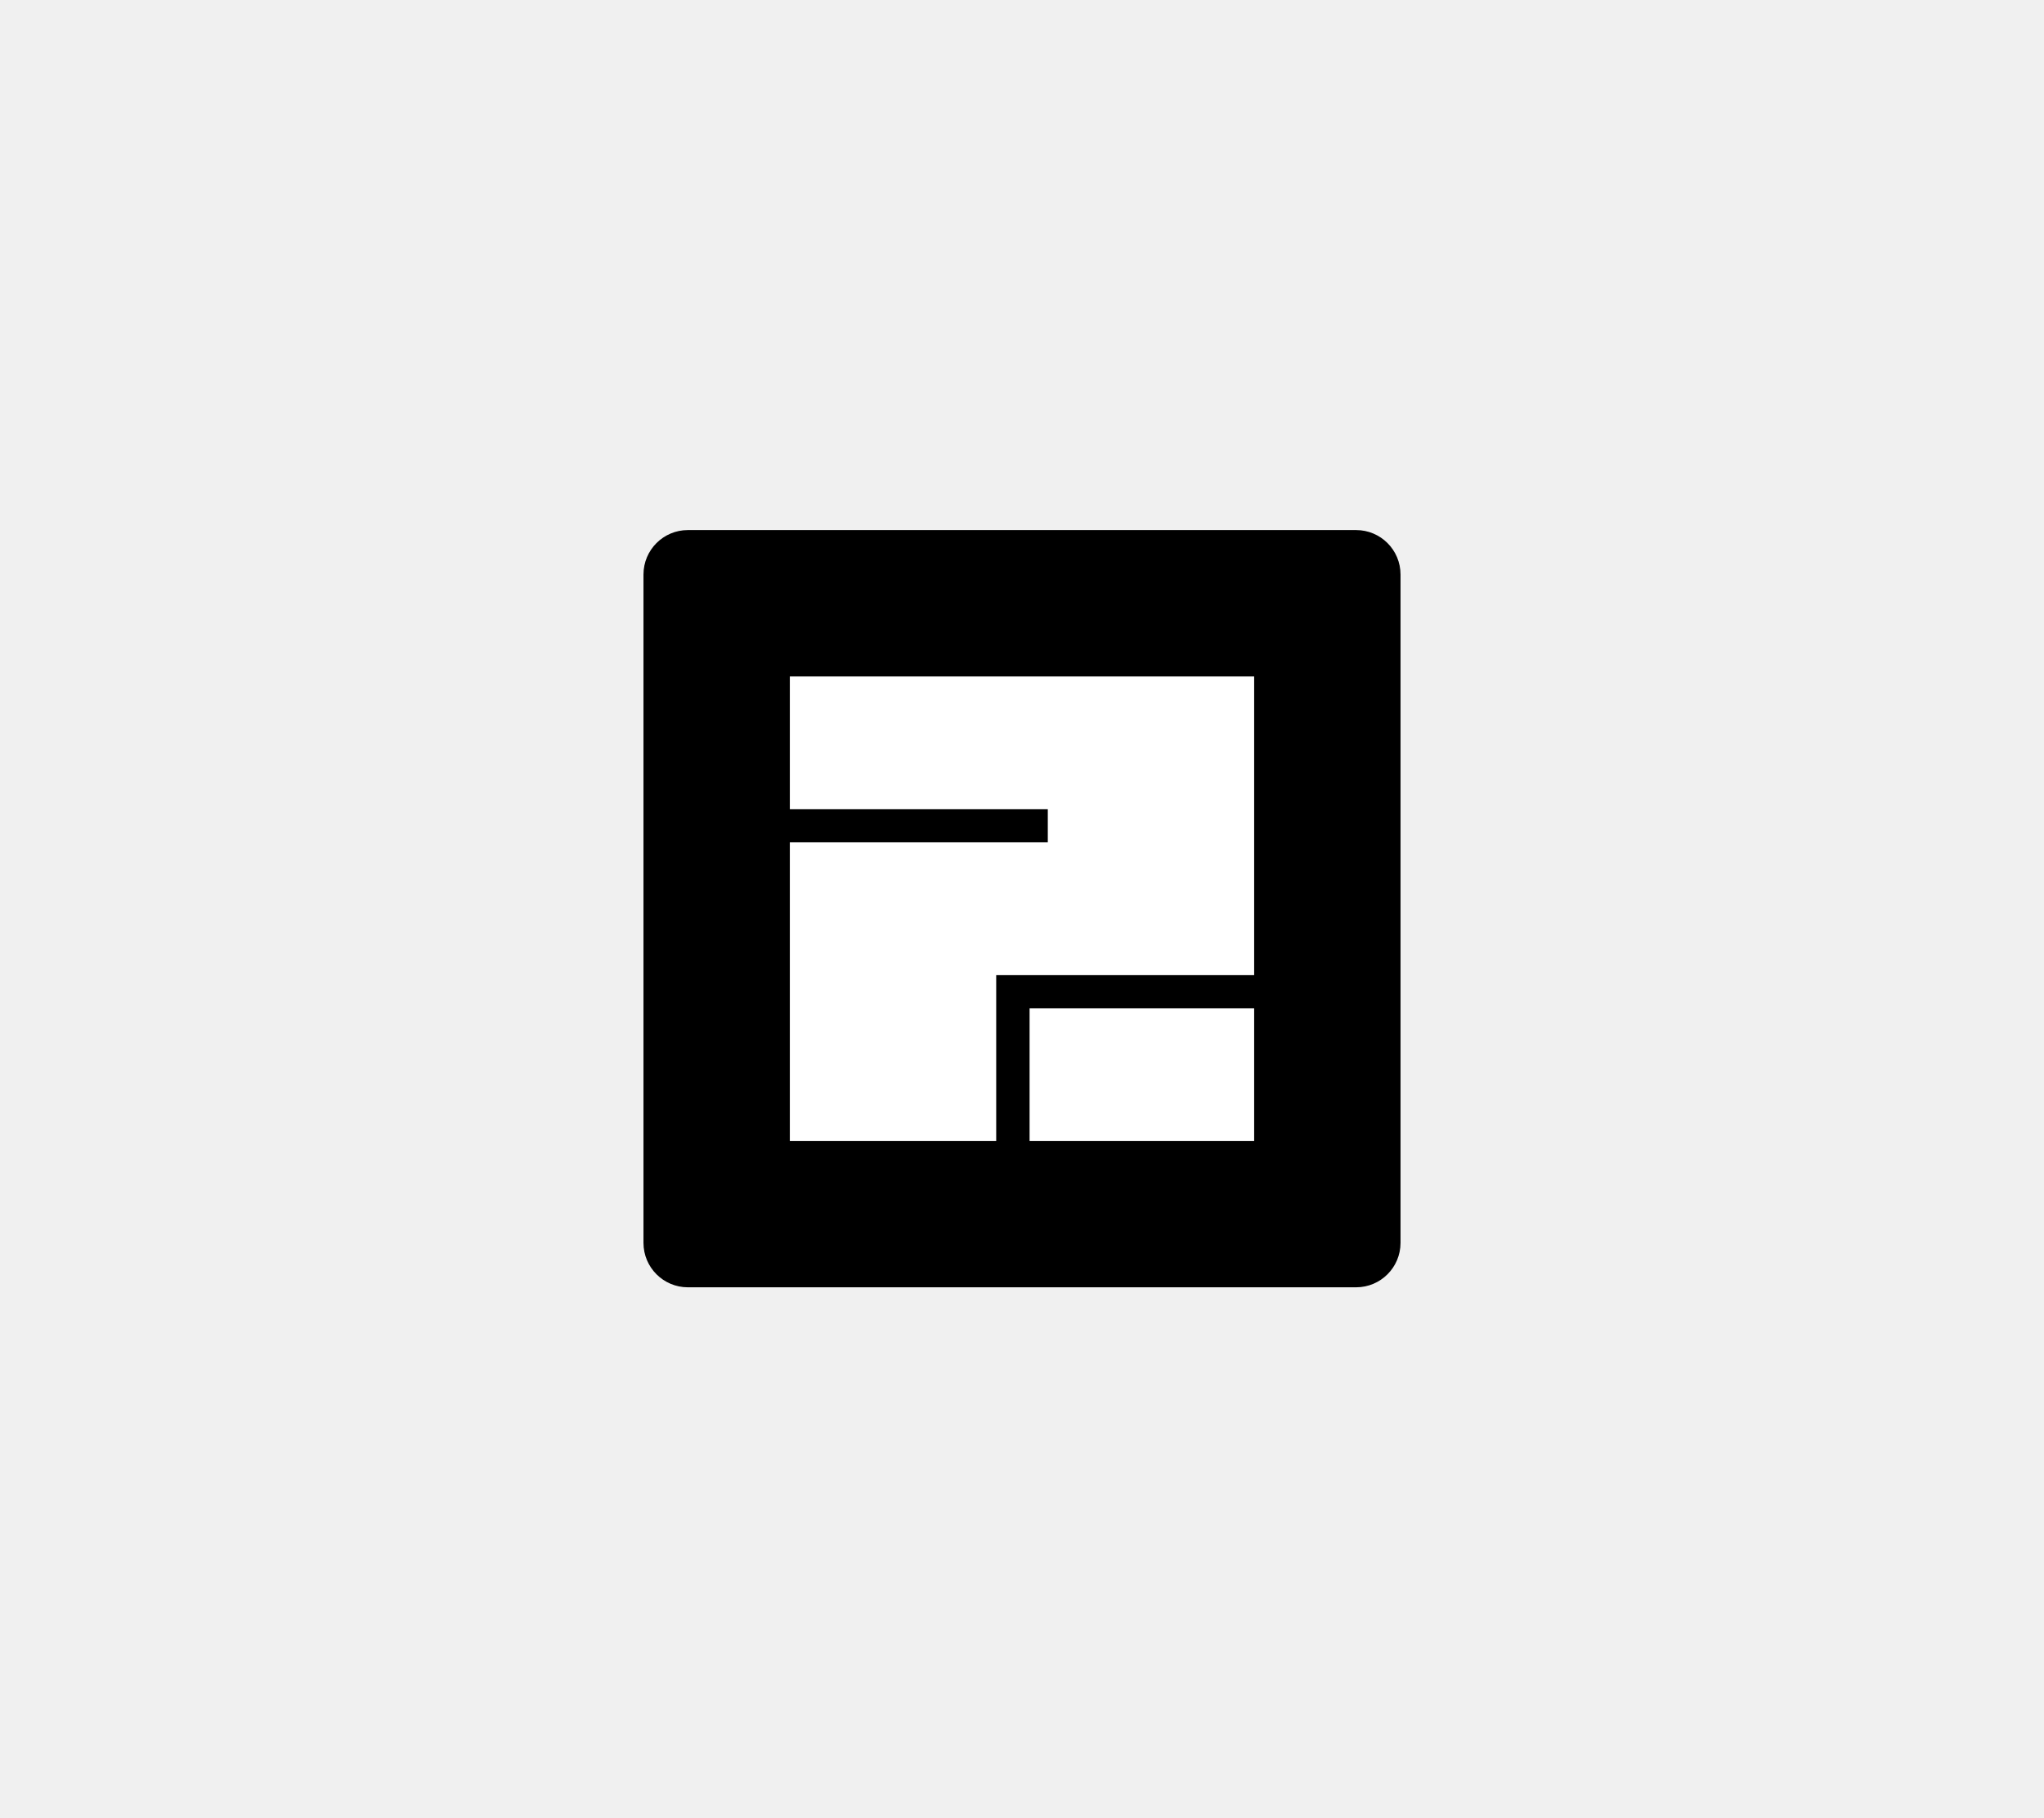
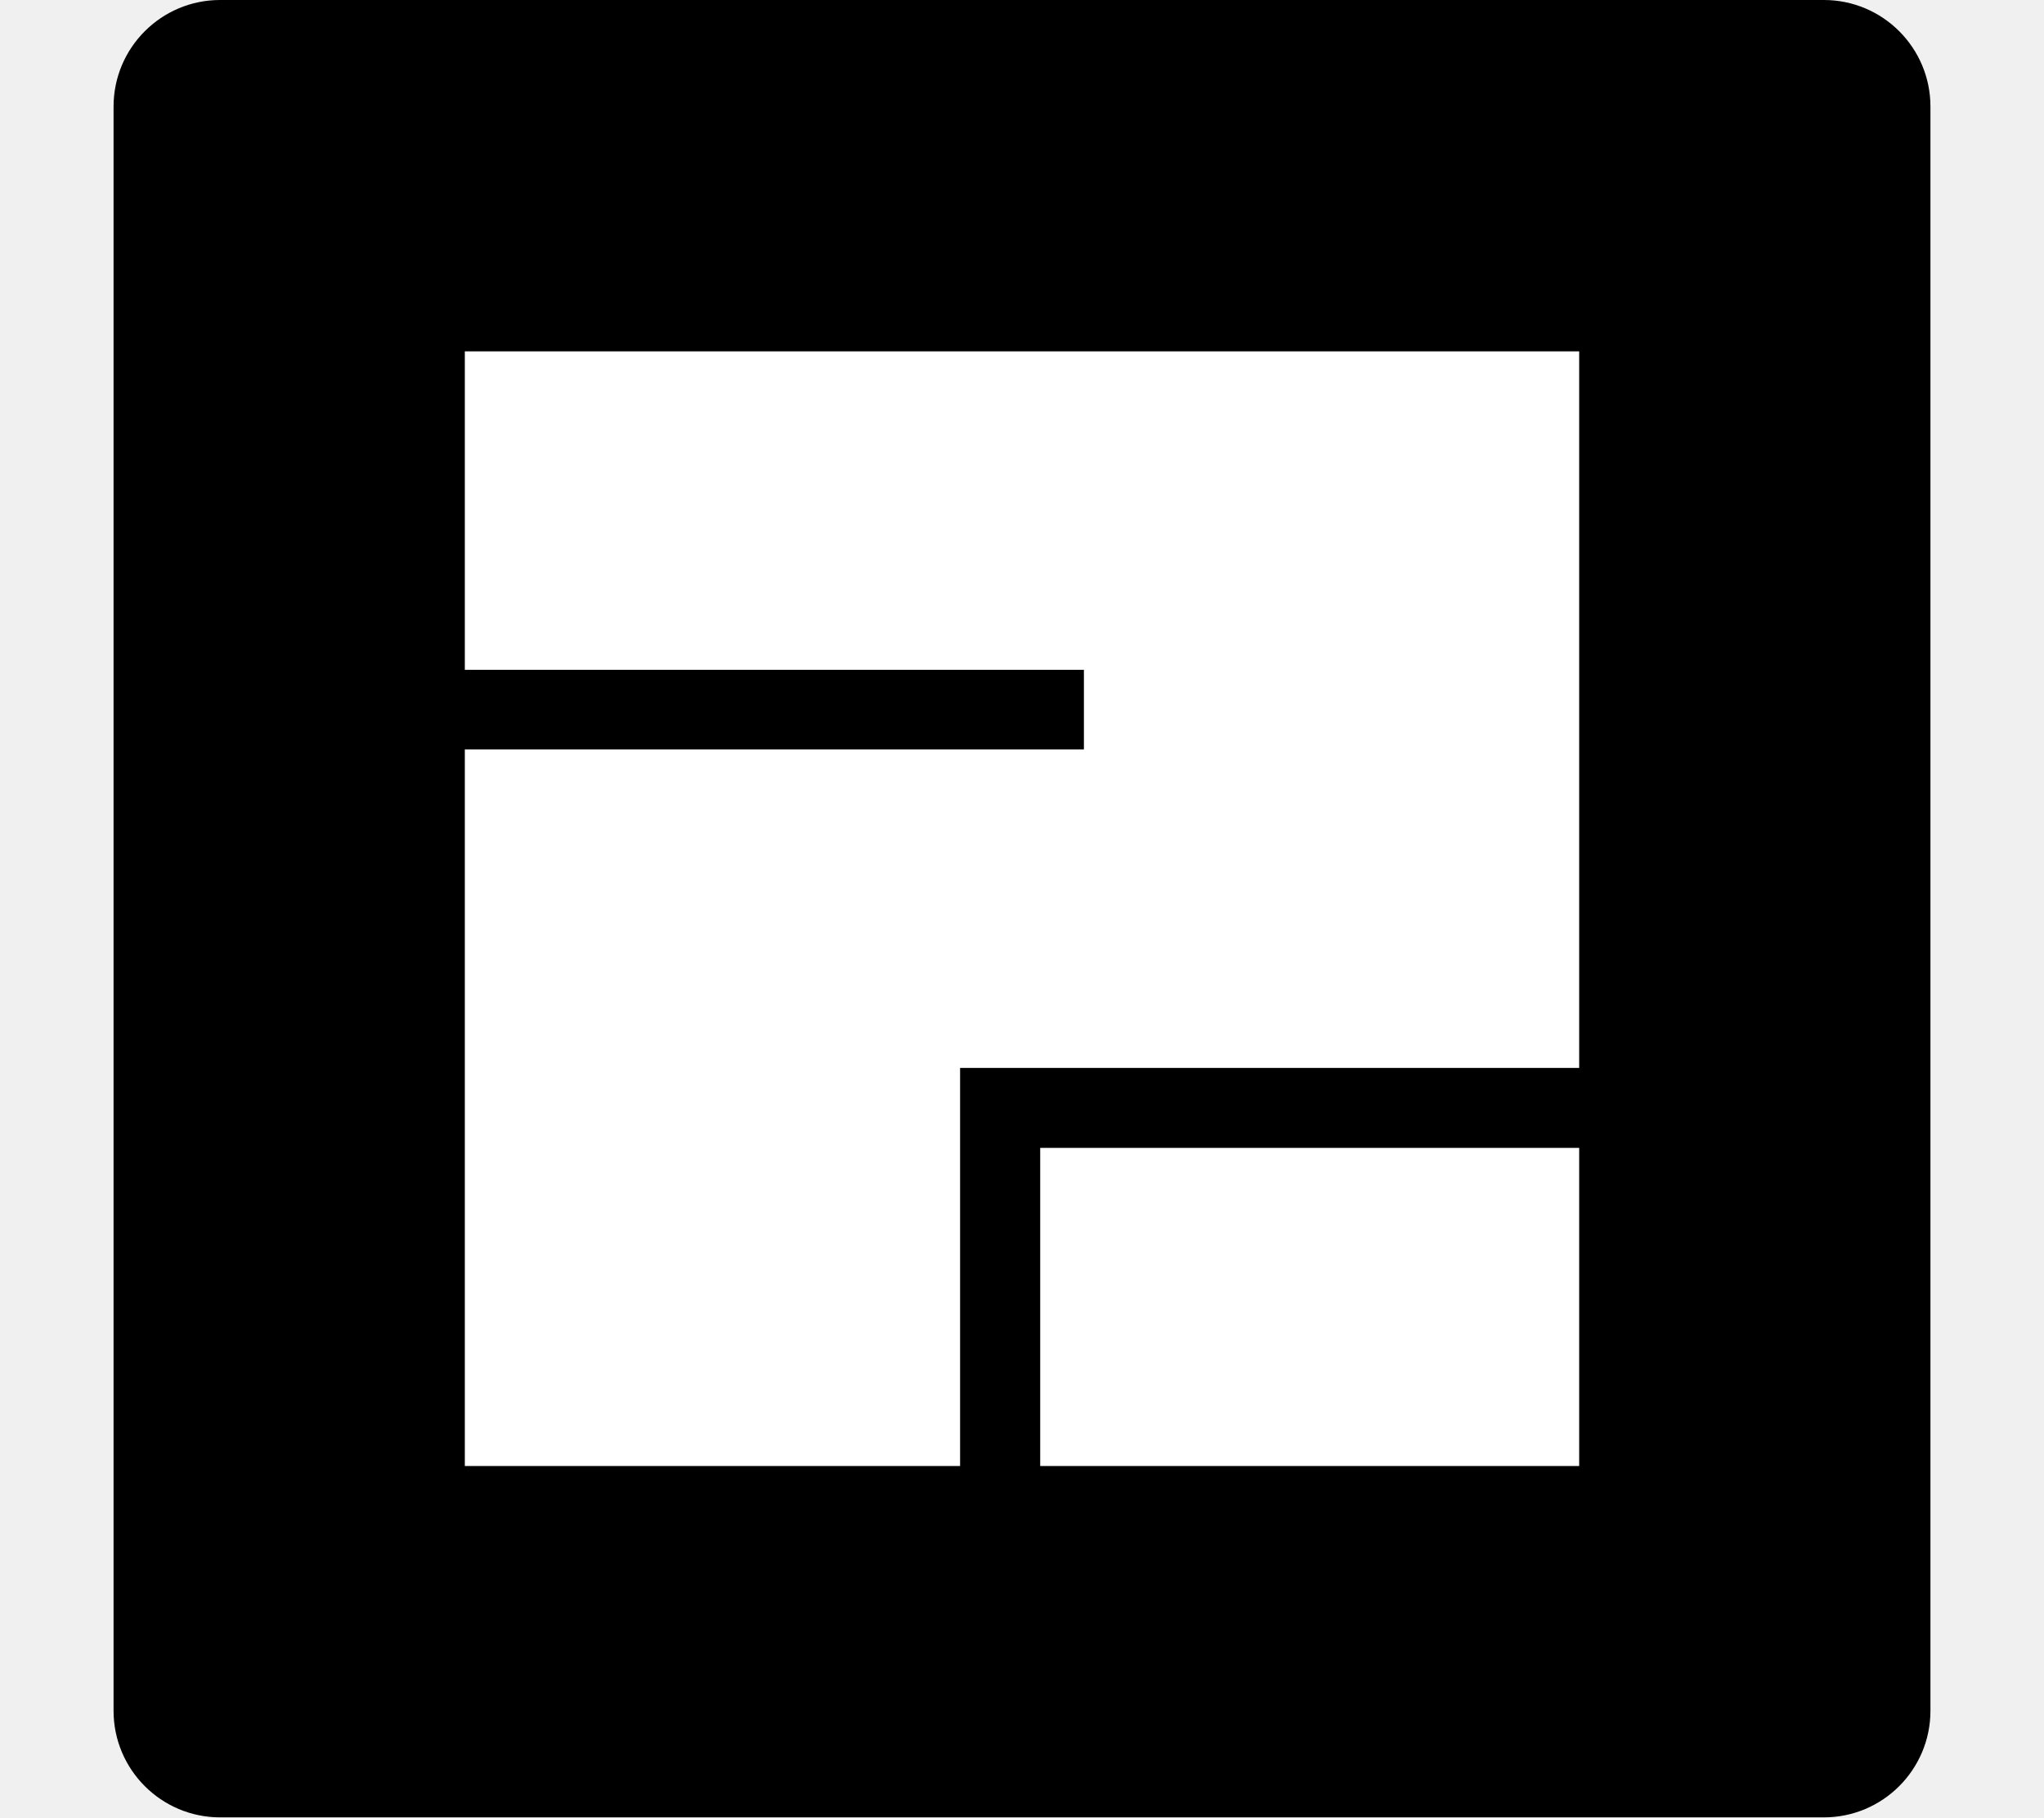
- <svg xmlns="http://www.w3.org/2000/svg" width="108" height="96" viewBox="0 0 108 96" fill="none">
-   <svg x="34" y="28" width="40" height="40" viewBox="0 0 750 750" fill="none">
-     <rect width="750" height="750" rx="44" fill="black" />
-     <rect x="382.516" y="473.715" width="222.484" height="131.285" fill="white" />
-     <path d="M145 145L605 145V440.714H349.444V605H145V309.286H400.556V276.429H145V145Z" fill="white" />
-   </svg>
+ <svg xmlns="http://www.w3.org/2000/svg" width="108" height="96" viewBox="0 0 750 750" fill="none">
+   <rect width="750" height="750" rx="44" fill="black" />
+   <rect x="382.516" y="473.715" width="222.484" height="131.285" fill="white" />
+   <path d="M145 145L605 145V440.714H349.444V605H145V309.286H400.556V276.429H145V145Z" fill="white" />
</svg>
